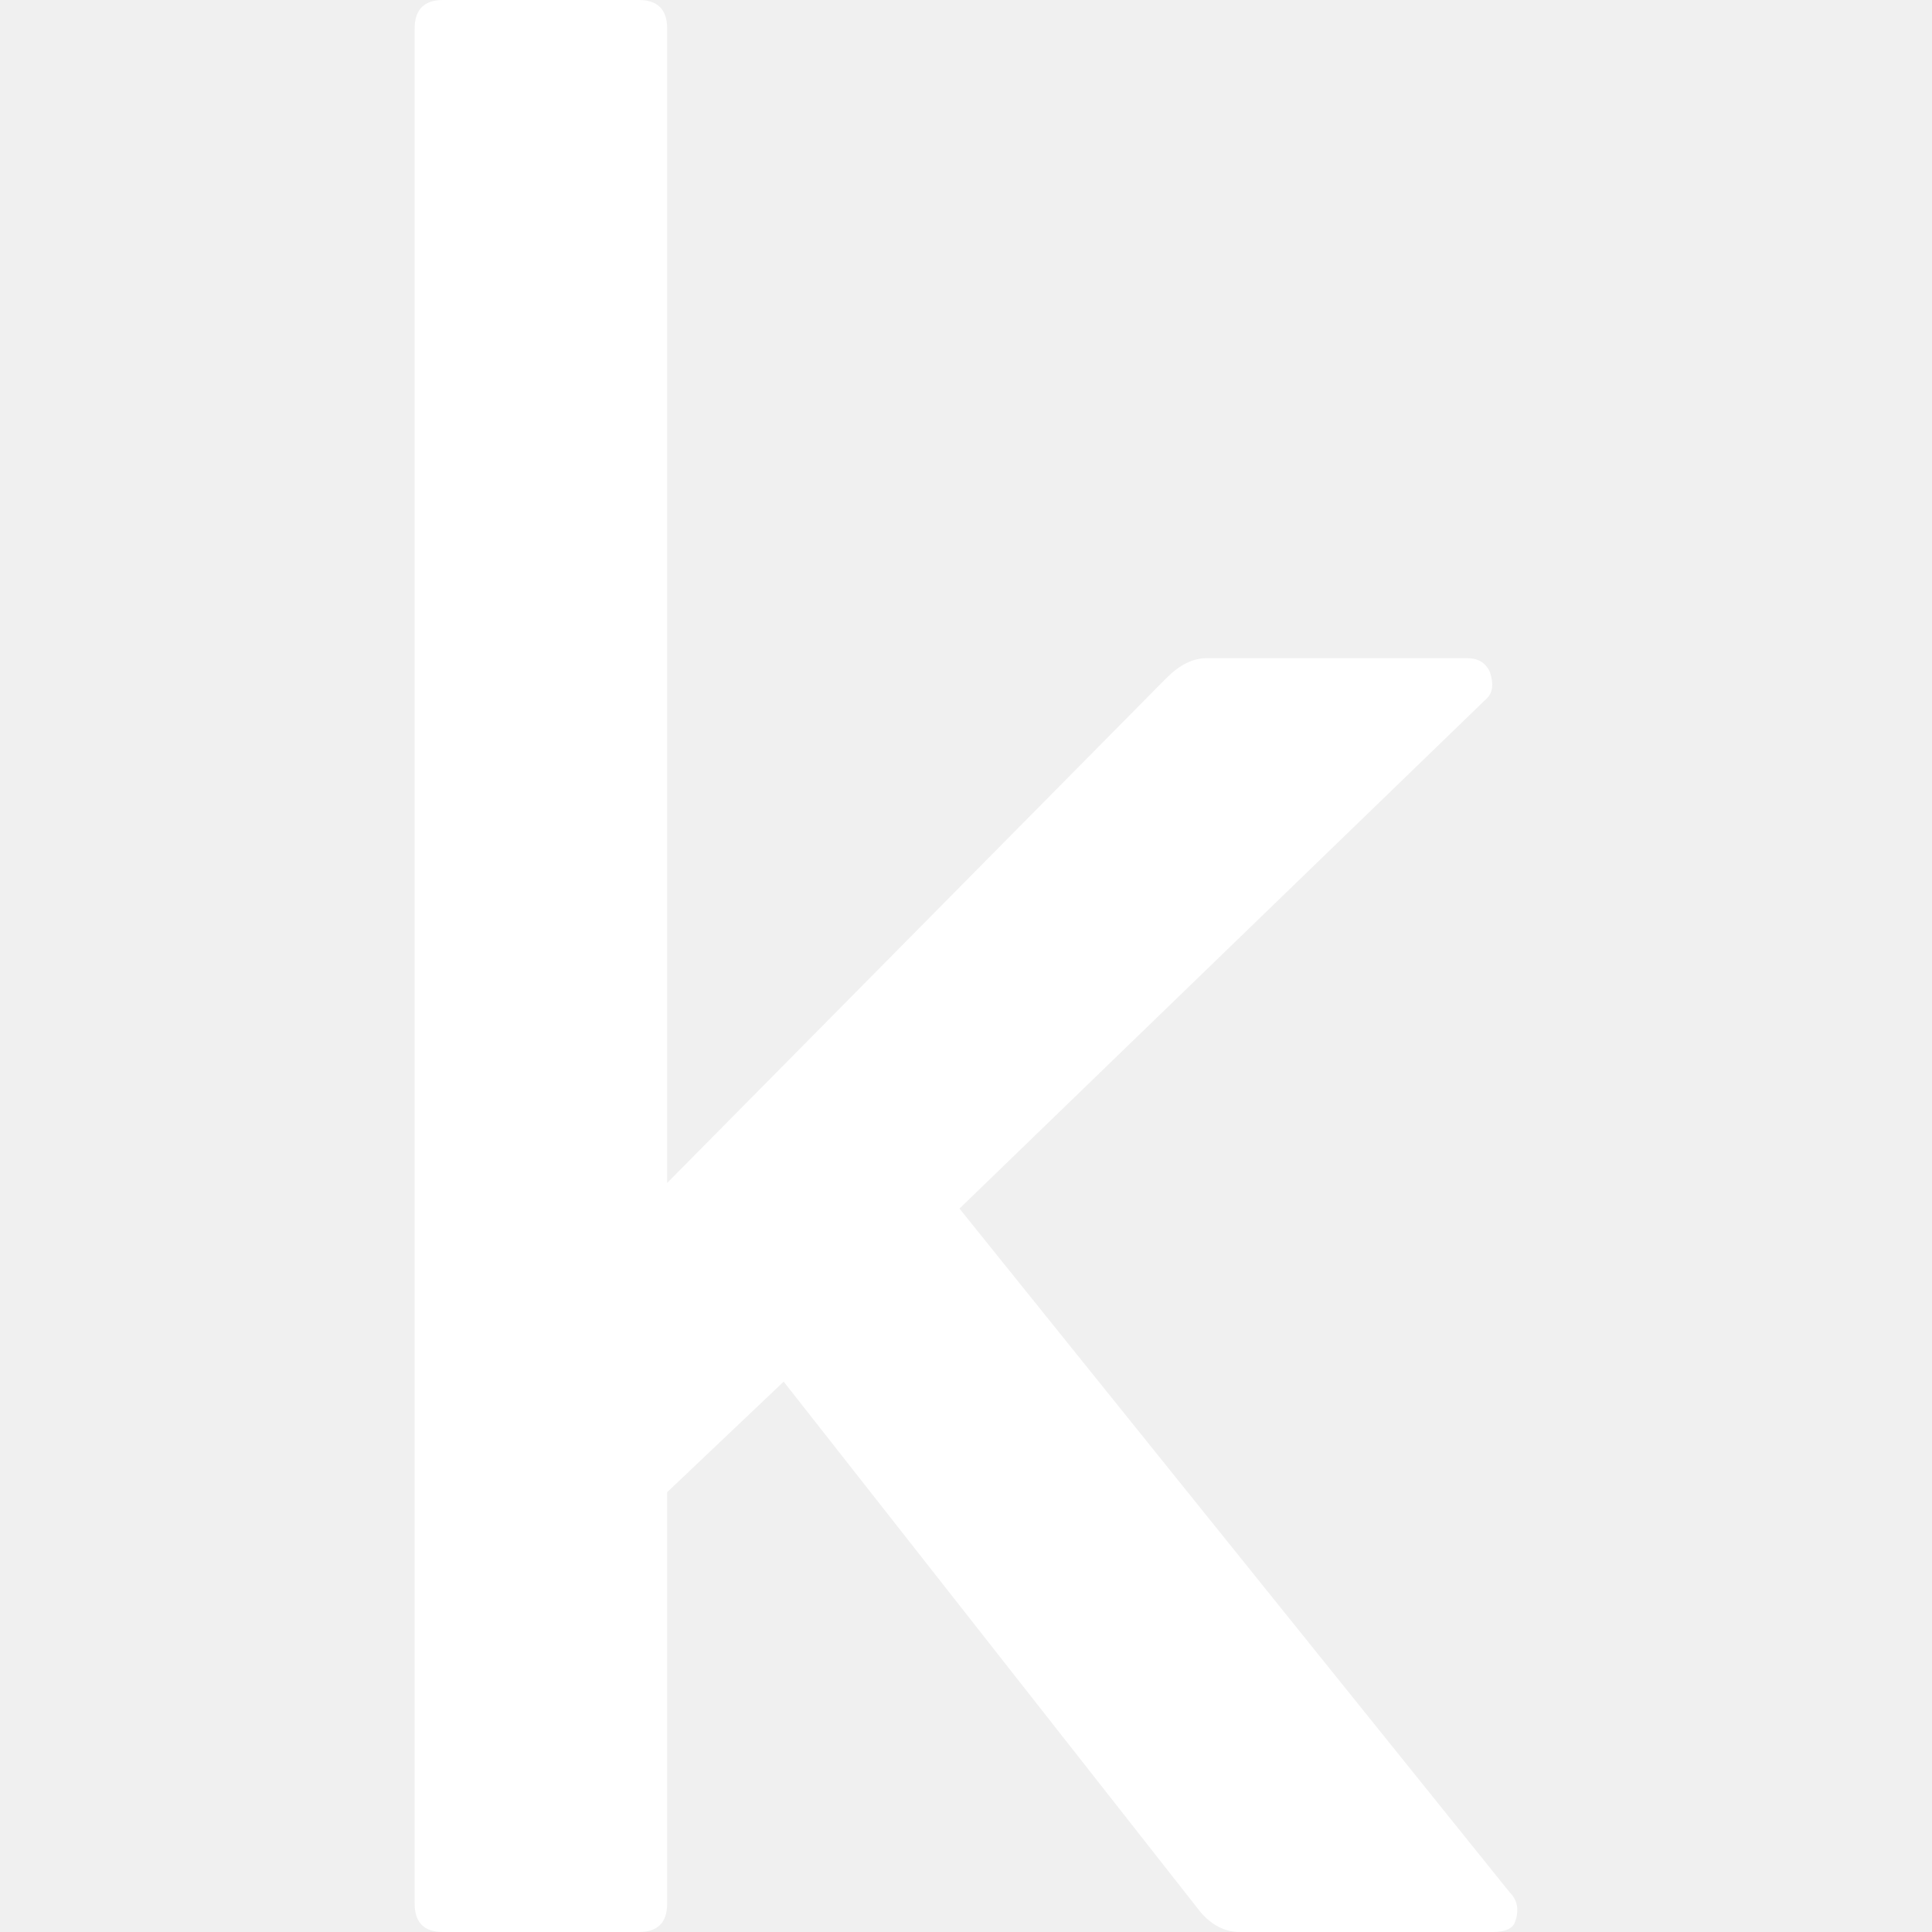
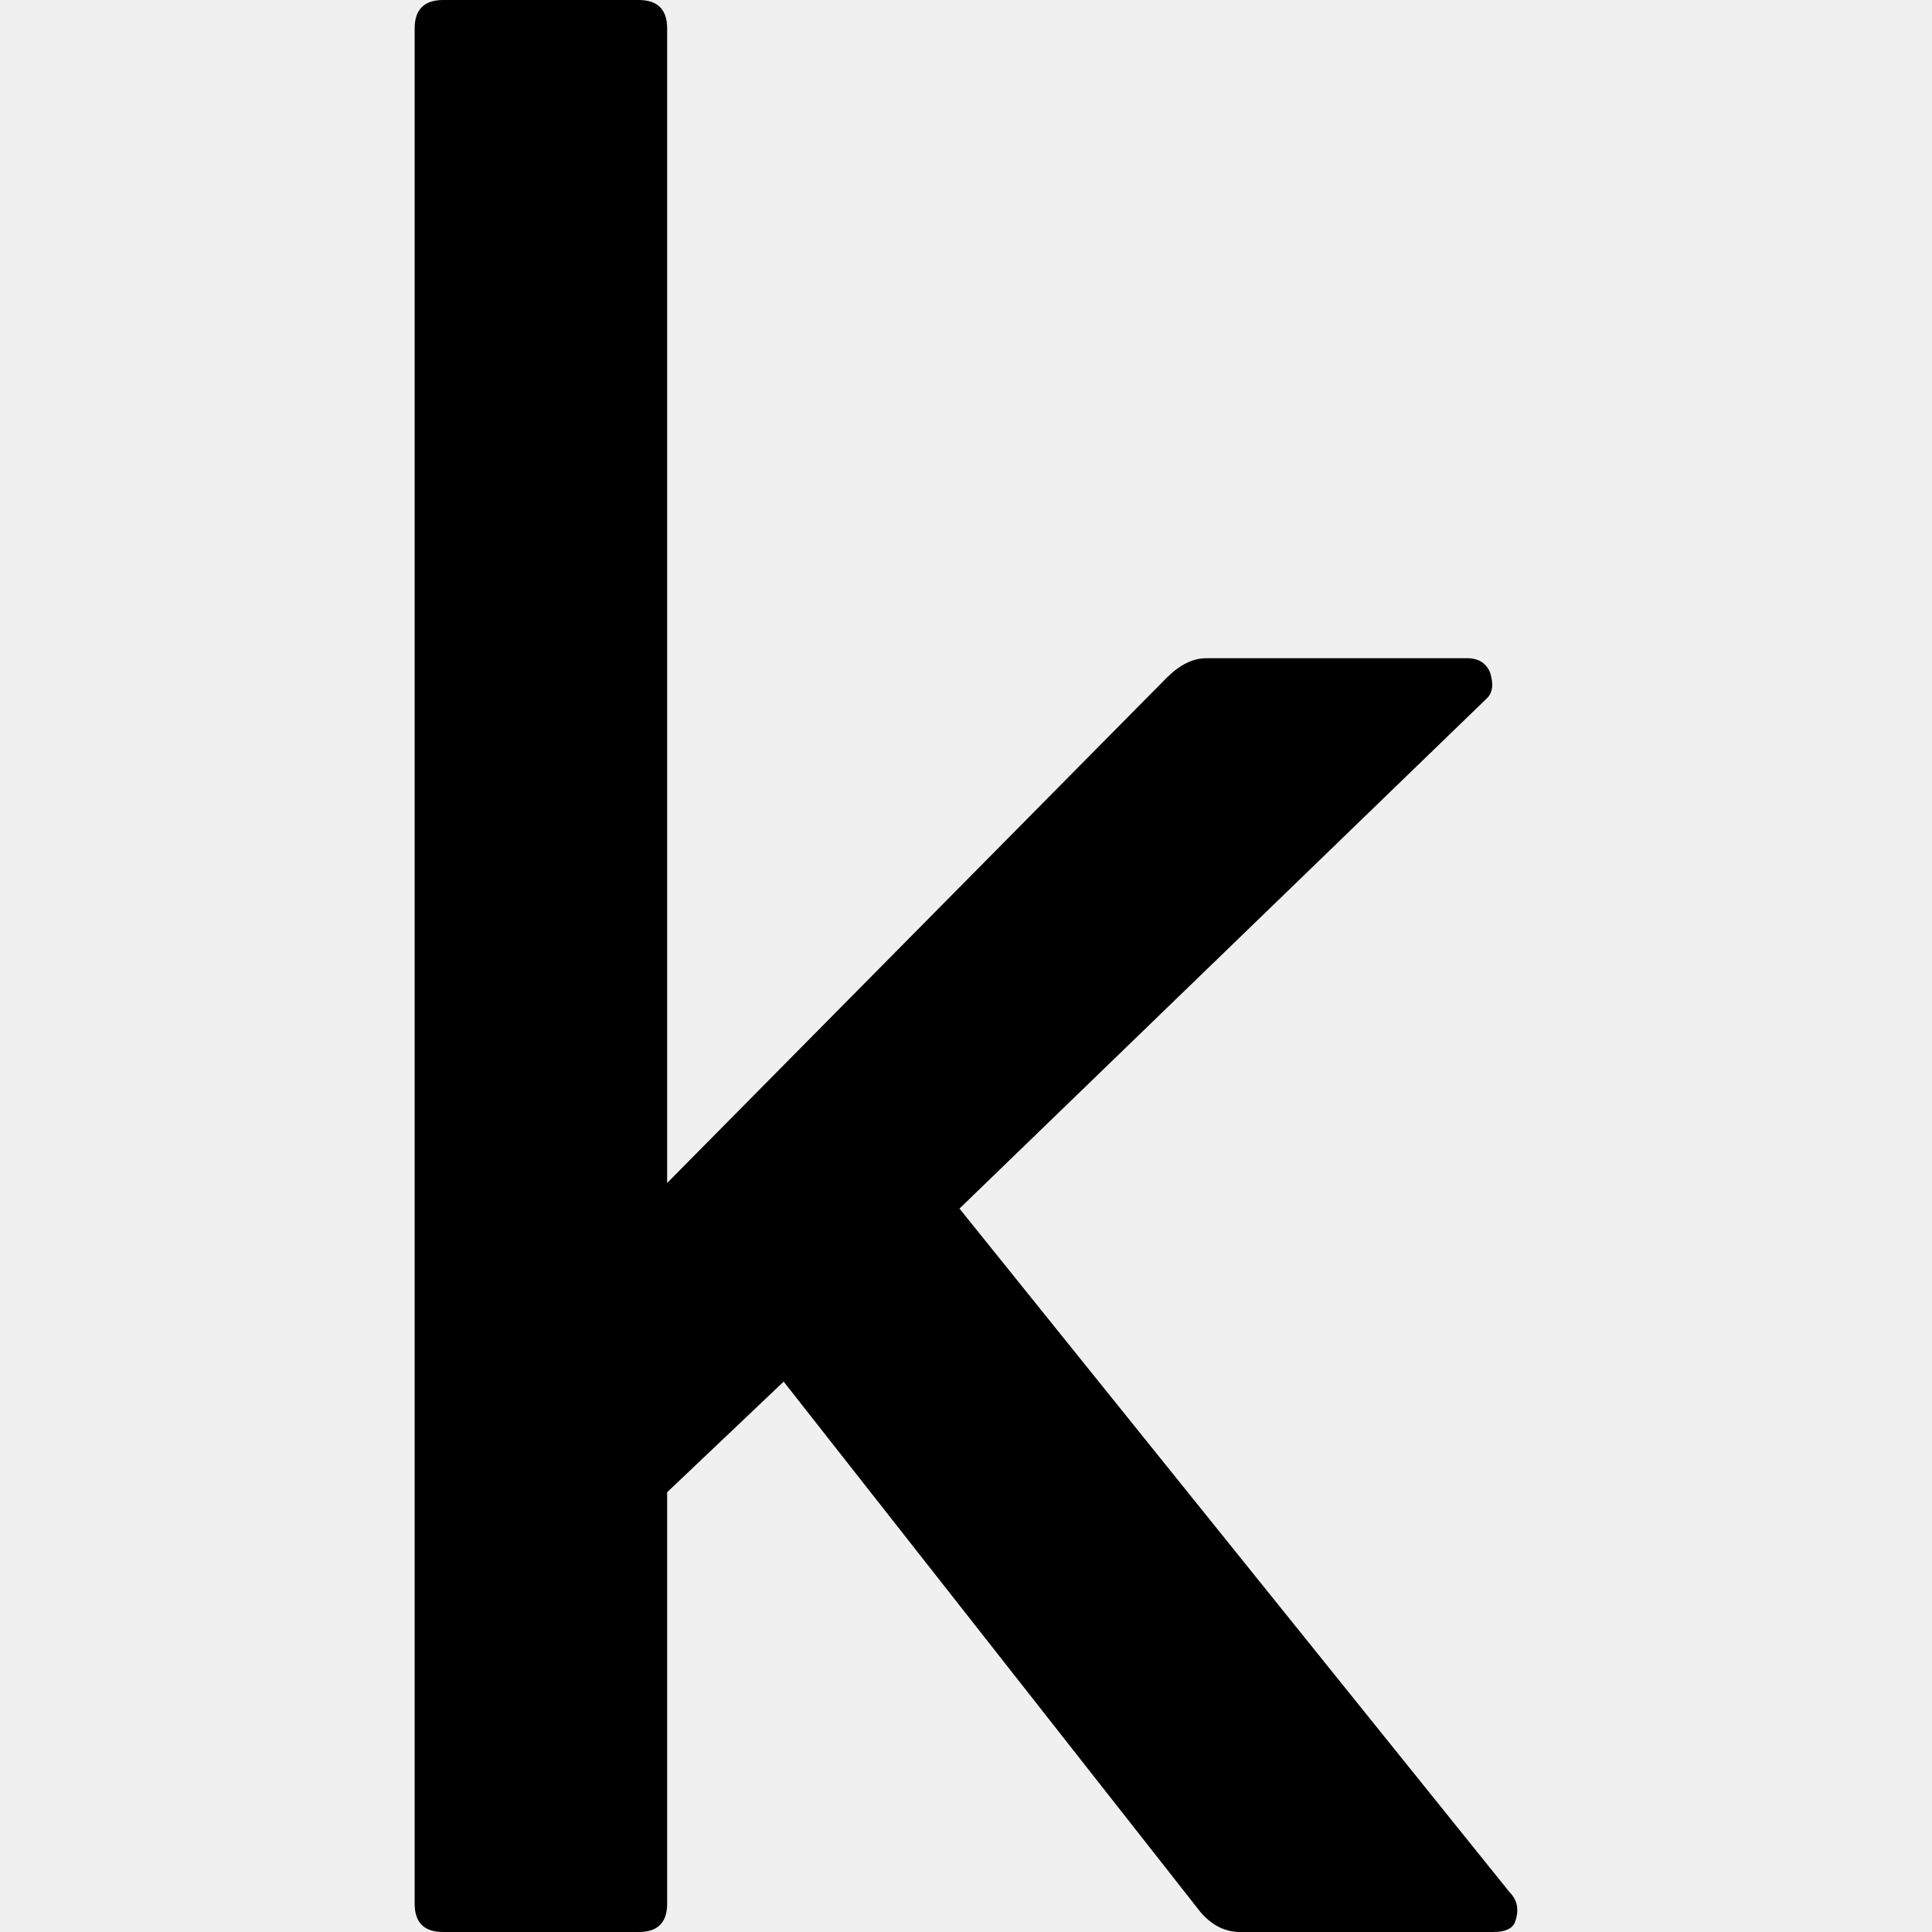
<svg xmlns="http://www.w3.org/2000/svg" viewBox="0 0 16 16" fill-rule="evenodd" clip-rule="evenodd" stroke-linejoin="round" stroke-miterlimit="1.414">
-   <path d="M12.55 15.906c-.015.062-.078.094-.187.094H10.27c-.124 0-.234-.055-.328-.165L6.49 11.442l-.965.916v3.407c0 .157-.078.235-.235.235H3.67c-.158 0-.236-.078-.236-.235V.235C3.434.08 3.512 0 3.67 0h1.62c.157 0 .235.08.235.235v9.562L9.66 5.615c.11-.11.22-.164.33-.164h2.16c.095 0 .157.04.19.118.03.094.023.164-.024.212l-4.37 4.228 4.557 5.663c.063.063.078.142.047.236" fill="#fff" fill-rule="nonzero" />
+   <path d="M12.55 15.906c-.015.062-.078.094-.187.094H10.27c-.124 0-.234-.055-.328-.165L6.49 11.442l-.965.916v3.407c0 .157-.078.235-.235.235H3.67c-.158 0-.236-.078-.236-.235V.235C3.434.08 3.512 0 3.67 0h1.62c.157 0 .235.08.235.235v9.562L9.66 5.615c.11-.11.22-.164.33-.164h2.16c.095 0 .157.04.19.118.03.094.023.164-.024.212l-4.37 4.228 4.557 5.663c.063.063.078.142.047.236" fill-rule="nonzero" />
</svg>
